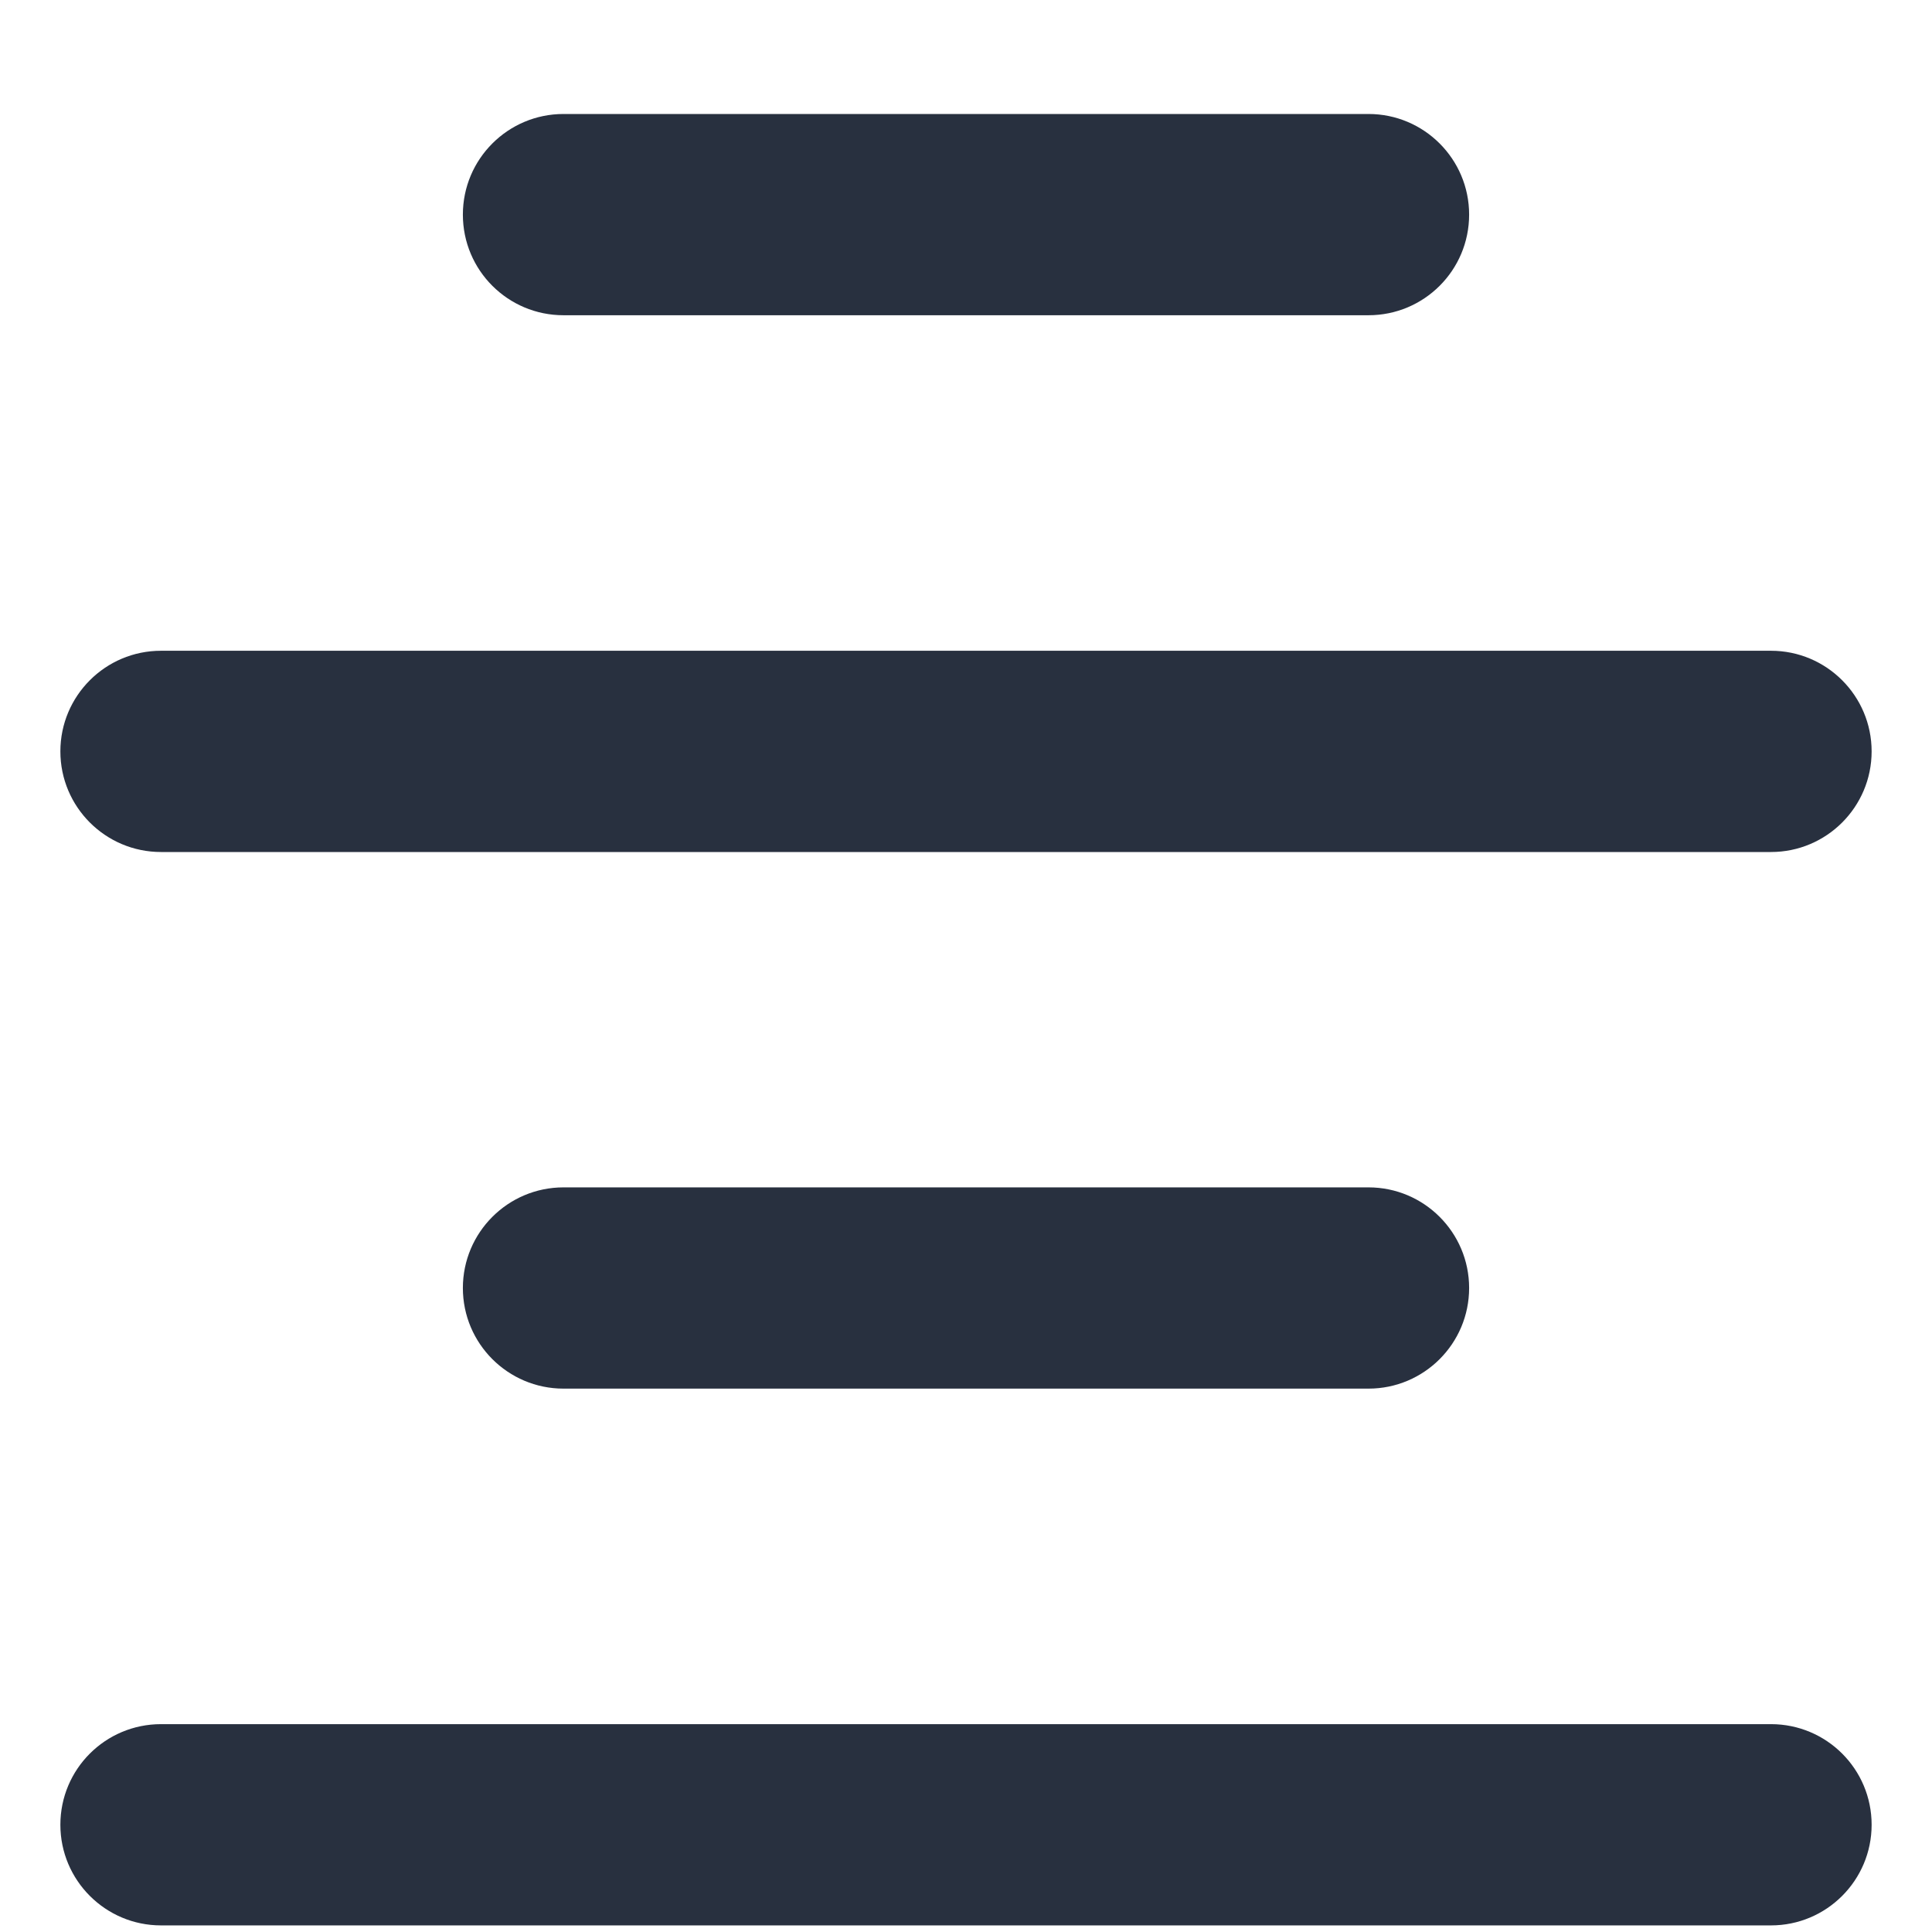
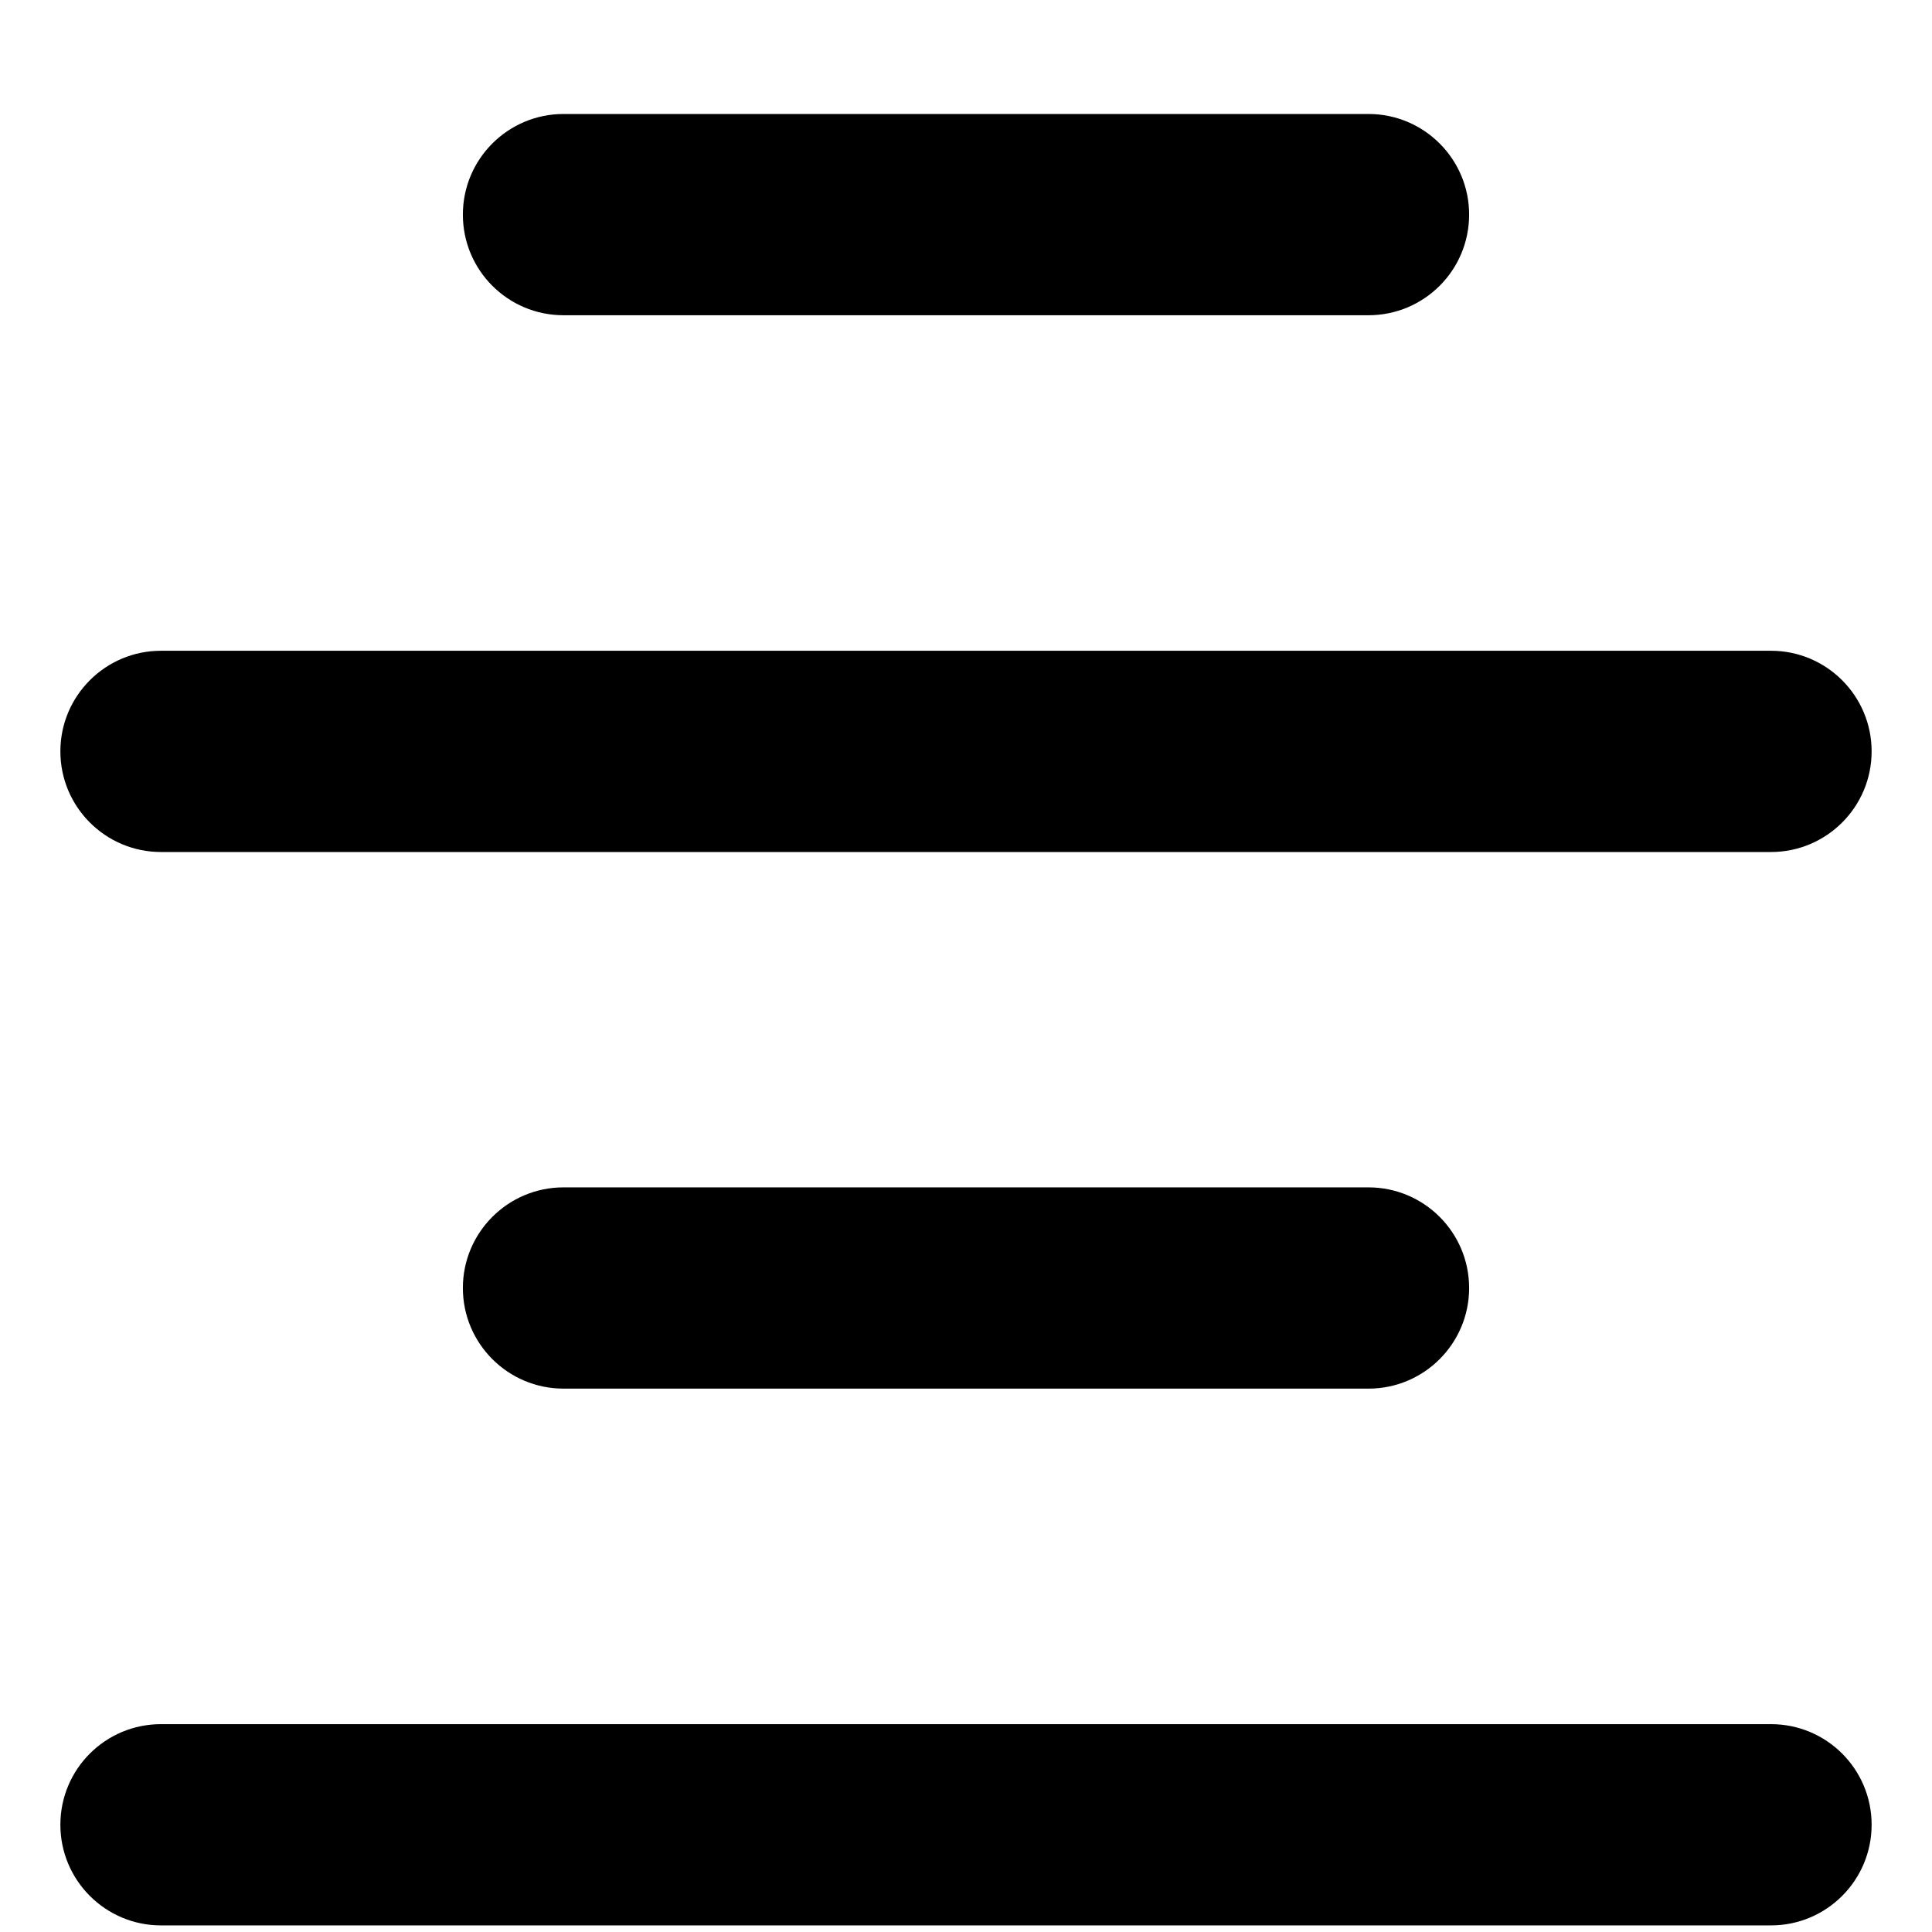
<svg xmlns="http://www.w3.org/2000/svg" width="12" height="12" viewBox="0 0 12 12" fill="none">
  <g id="align-center">
-     <path id="combo shape" fill-rule="evenodd" clip-rule="evenodd" d="M3.5 0.708C3.155 0.708 2.875 0.988 2.875 1.333C2.875 1.679 3.155 1.958 3.5 1.958H8.5C8.845 1.958 9.125 1.679 9.125 1.333C9.125 0.988 8.845 0.708 8.5 0.708H3.5ZM1 4.042C0.655 4.042 0.375 4.322 0.375 4.667C0.375 5.012 0.655 5.292 1 5.292H11C11.345 5.292 11.625 5.012 11.625 4.667C11.625 4.322 11.345 4.042 11 4.042H1ZM2.875 8C2.875 7.655 3.155 7.375 3.5 7.375H8.5C8.845 7.375 9.125 7.655 9.125 8C9.125 8.345 8.845 8.625 8.5 8.625H3.5C3.155 8.625 2.875 8.345 2.875 8ZM1 10.709C0.655 10.709 0.375 10.988 0.375 11.334C0.375 11.679 0.655 11.959 1 11.959H11C11.345 11.959 11.625 11.679 11.625 11.334C11.625 10.988 11.345 10.709 11 10.709H1Z" fill="#28303F" />
+     <path id="combo shape" fill-rule="evenodd" clip-rule="evenodd" d="M3.5 0.708C3.155 0.708 2.875 0.988 2.875 1.333C2.875 1.679 3.155 1.958 3.5 1.958H8.5C8.845 1.958 9.125 1.679 9.125 1.333C9.125 0.988 8.845 0.708 8.5 0.708H3.5ZM1 4.042C0.655 4.042 0.375 4.322 0.375 4.667C0.375 5.012 0.655 5.292 1 5.292H11C11.345 5.292 11.625 5.012 11.625 4.667C11.625 4.322 11.345 4.042 11 4.042H1ZM2.875 8C2.875 7.655 3.155 7.375 3.5 7.375H8.5C8.845 7.375 9.125 7.655 9.125 8C9.125 8.345 8.845 8.625 8.5 8.625H3.5C3.155 8.625 2.875 8.345 2.875 8ZM1 10.709C0.655 10.709 0.375 10.988 0.375 11.334C0.375 11.679 0.655 11.959 1 11.959H11C11.345 11.959 11.625 11.679 11.625 11.334C11.625 10.988 11.345 10.709 11 10.709H1Z" fill="currentColor" />
  </g>
</svg>
